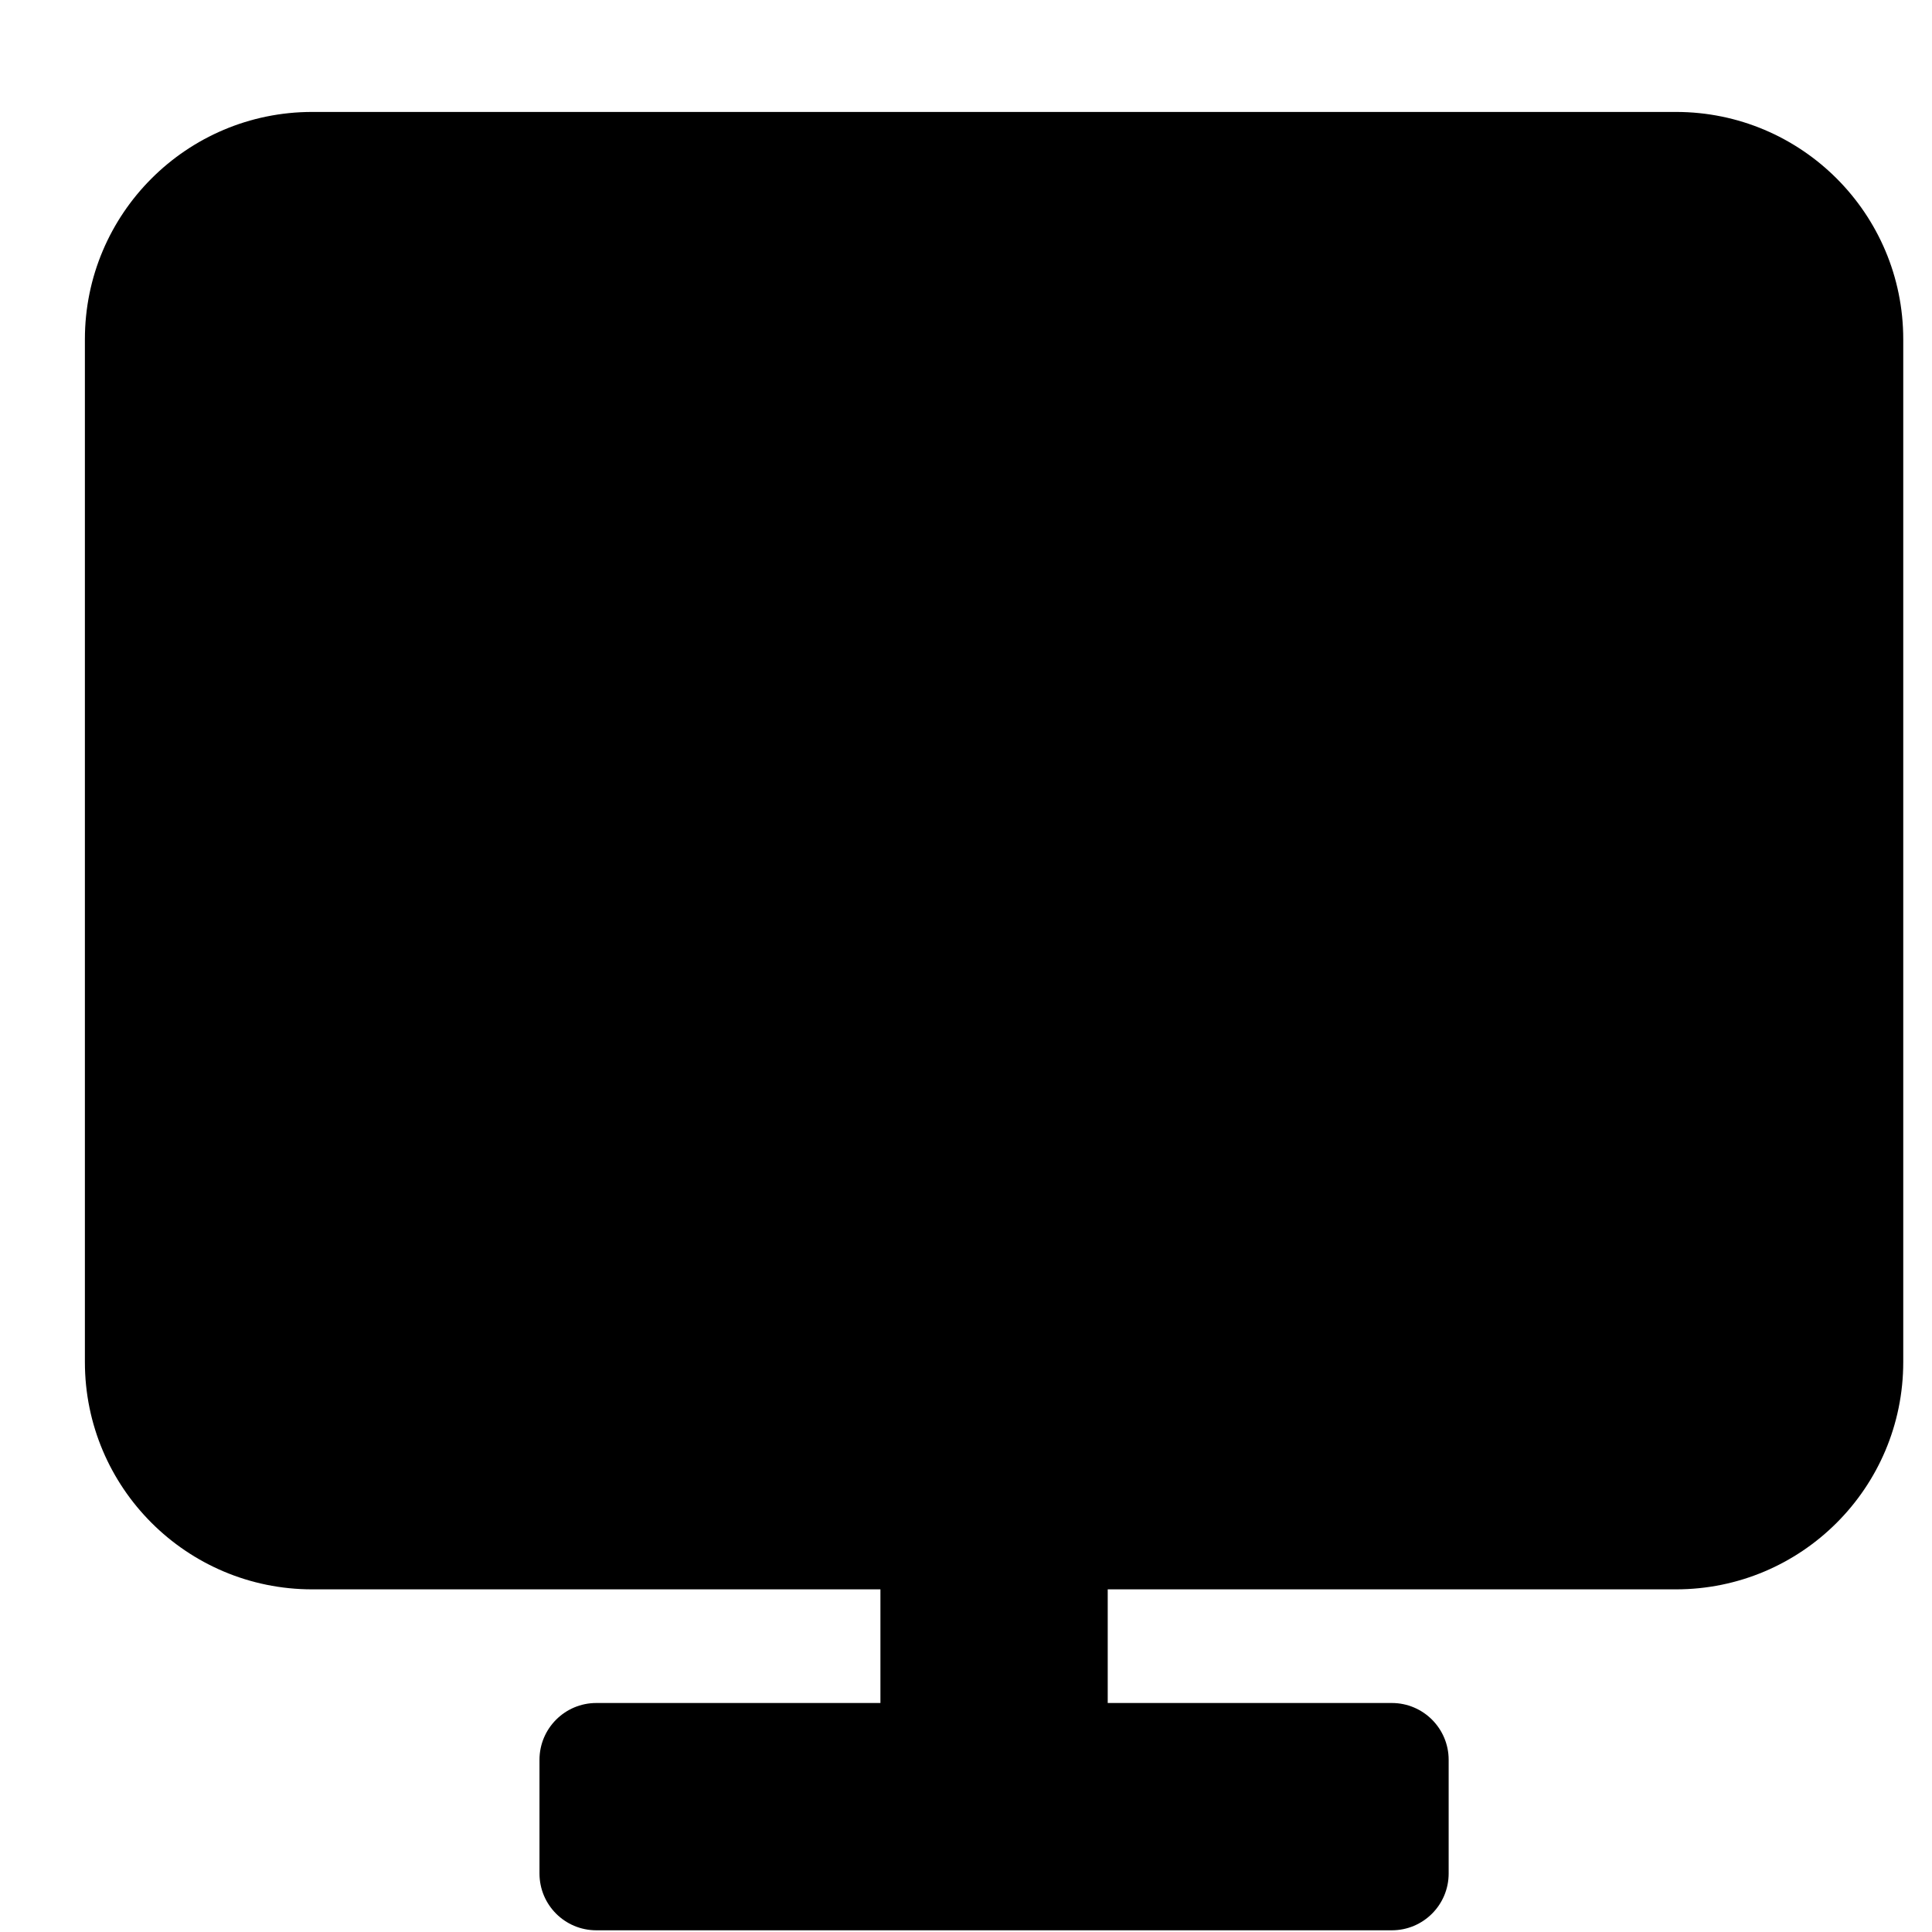
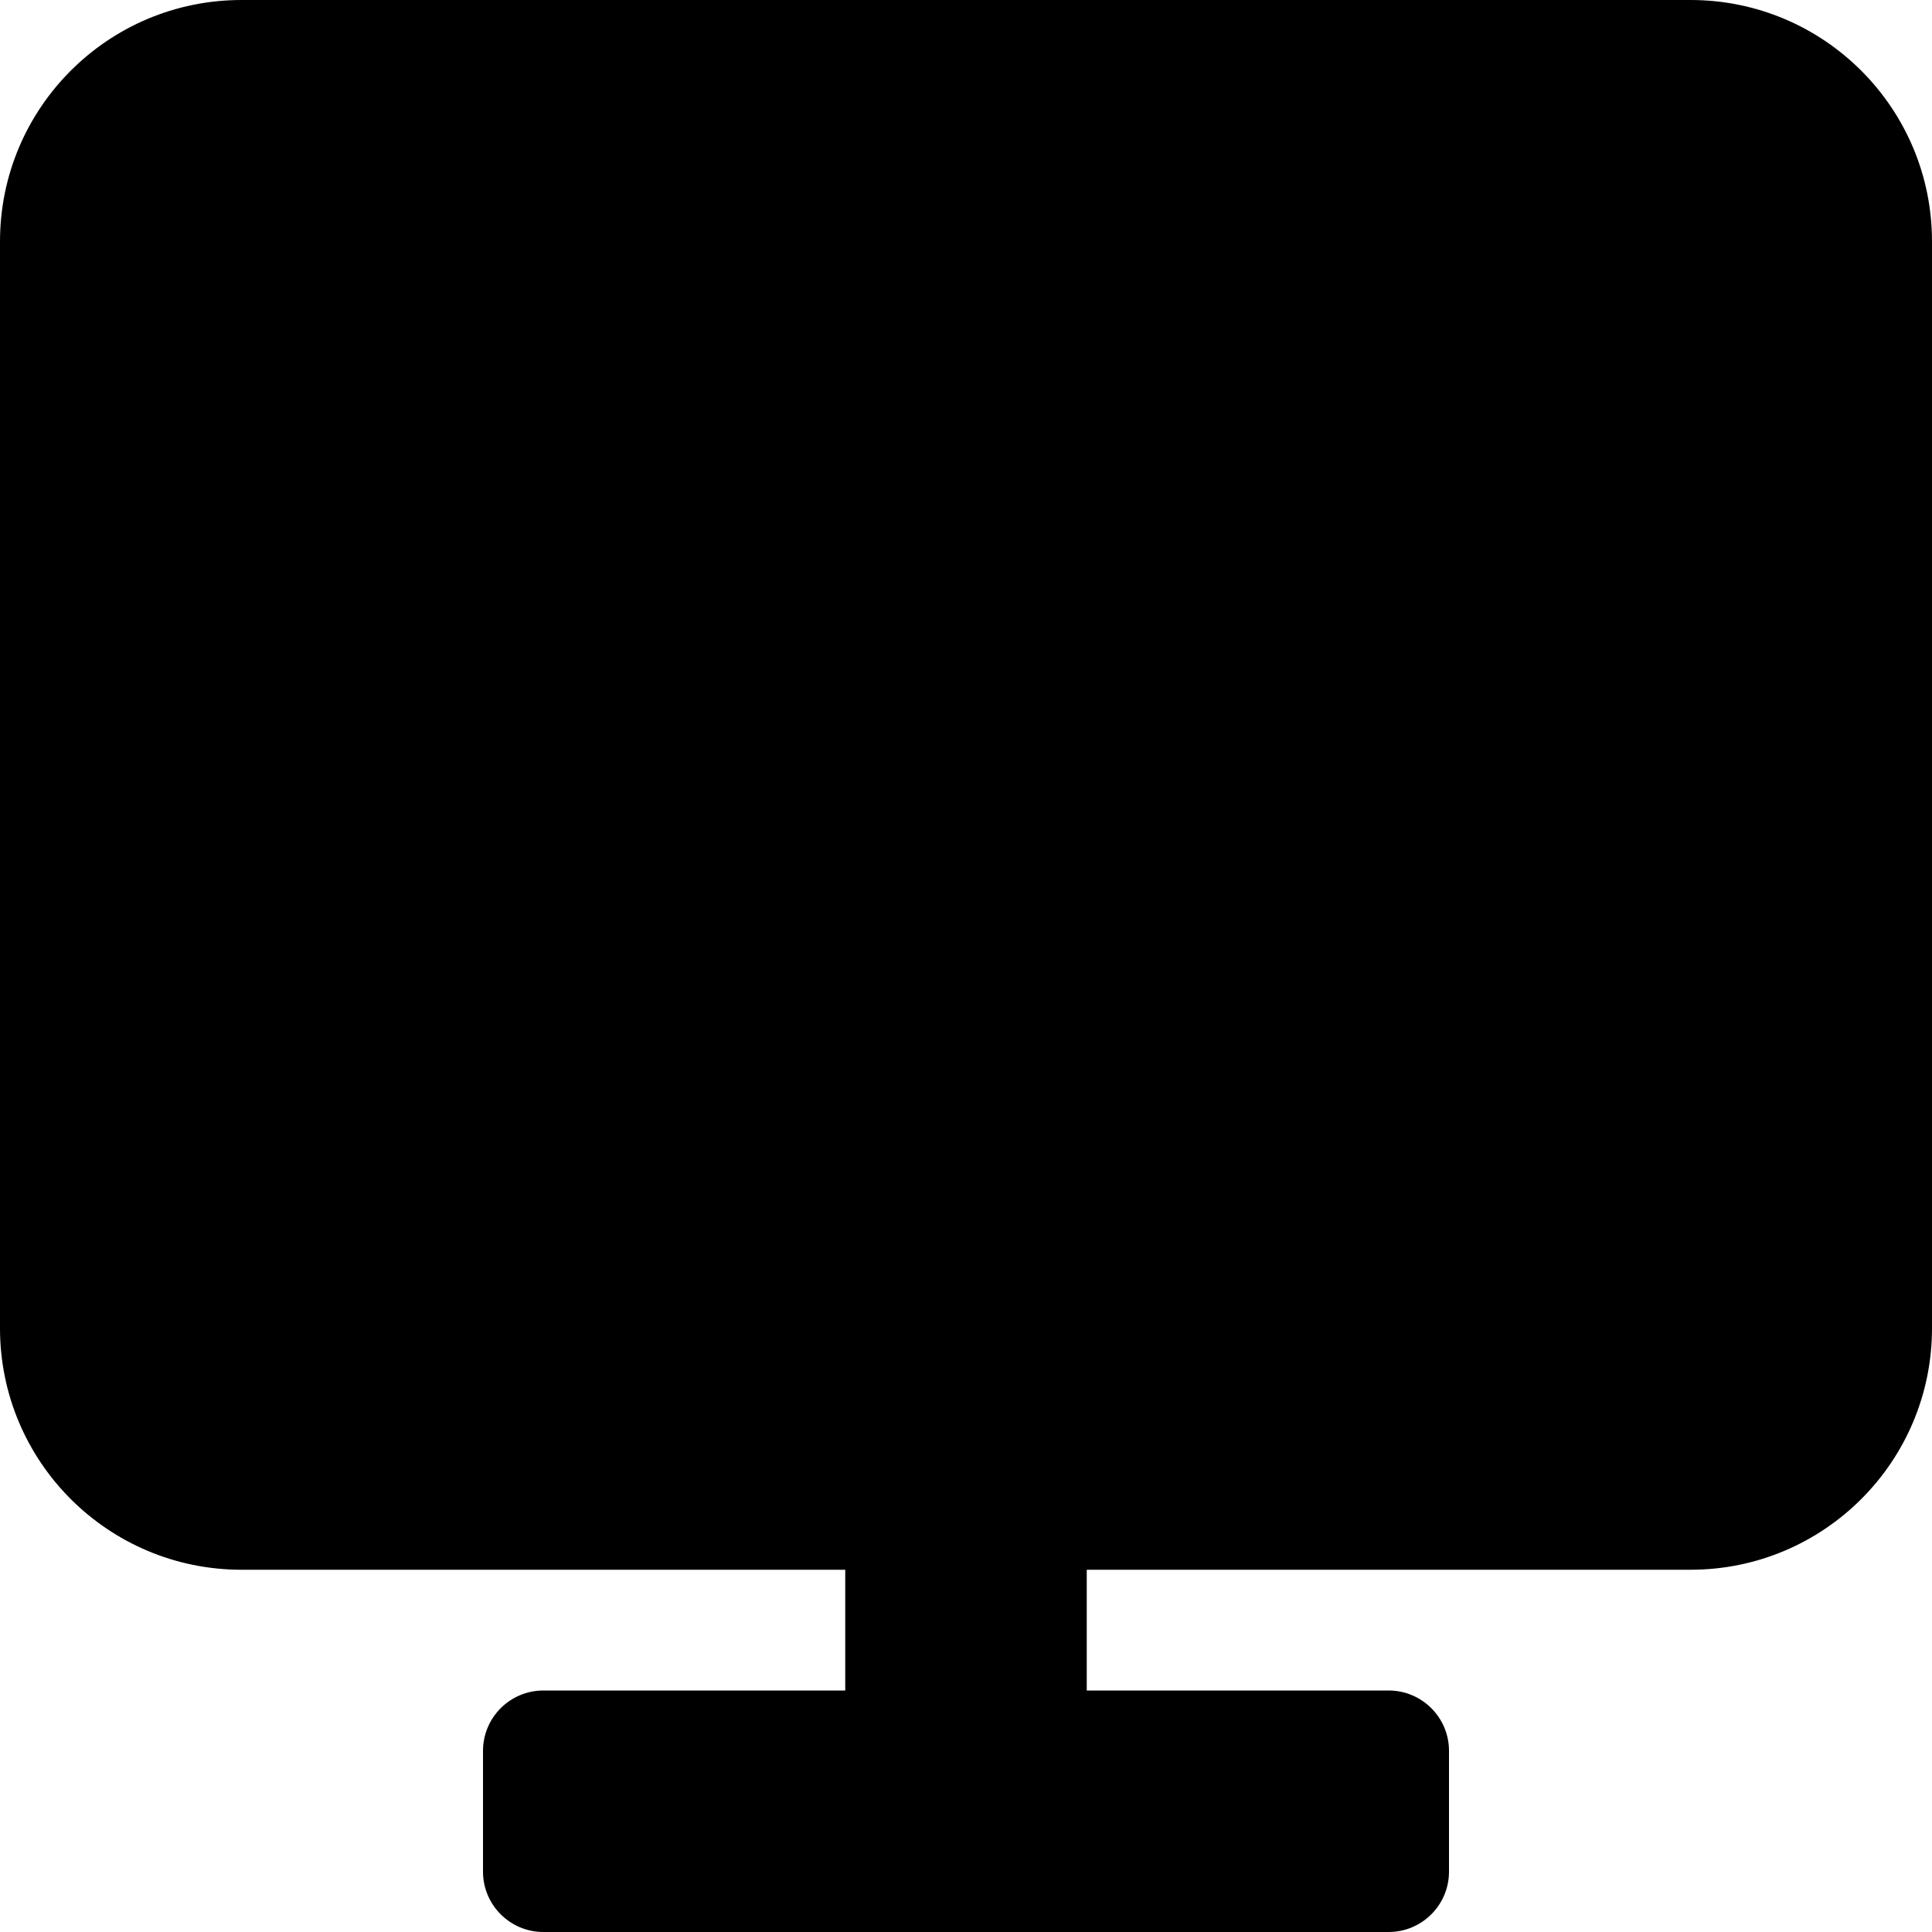
- <svg xmlns="http://www.w3.org/2000/svg" width="17" height="17" viewBox="0 0 17 17" fill="none">
-   <path d="M2.747 0.985C1.643 0.985 0.747 1.881 0.747 2.985V11.985C0.747 13.09 1.643 13.985 2.747 13.985H7.747V14.985H5.247C4.971 14.985 4.747 15.209 4.747 15.485V16.485C4.747 16.762 4.971 16.985 5.247 16.985H12.247C12.523 16.985 12.747 16.762 12.747 16.485V15.485C12.747 15.209 12.523 14.985 12.247 14.985H9.747V13.985H14.747C15.852 13.985 16.747 13.09 16.747 11.985V2.985C16.747 1.881 15.852 0.985 14.747 0.985H2.747Z" fill="black" />
+ <svg xmlns="http://www.w3.org/2000/svg" width="16" height="16" viewBox="0 0 16 16" fill="none">
+   <path d="M2 0C0.895 0 0 0.895 0 2V11C0 12.105 0.895 13 2 13H7V14H4.5C4.224 14 4 14.224 4 14.5V15.5C4 15.776 4.224 16 4.5 16H11.5C11.776 16 12 15.776 12 15.5V14.5C12 14.224 11.776 14 11.5 14H9V13H14C15.105 13 16 12.105 16 11V2C16 0.895 15.105 0 14 0H2Z" fill="black" />
</svg>
